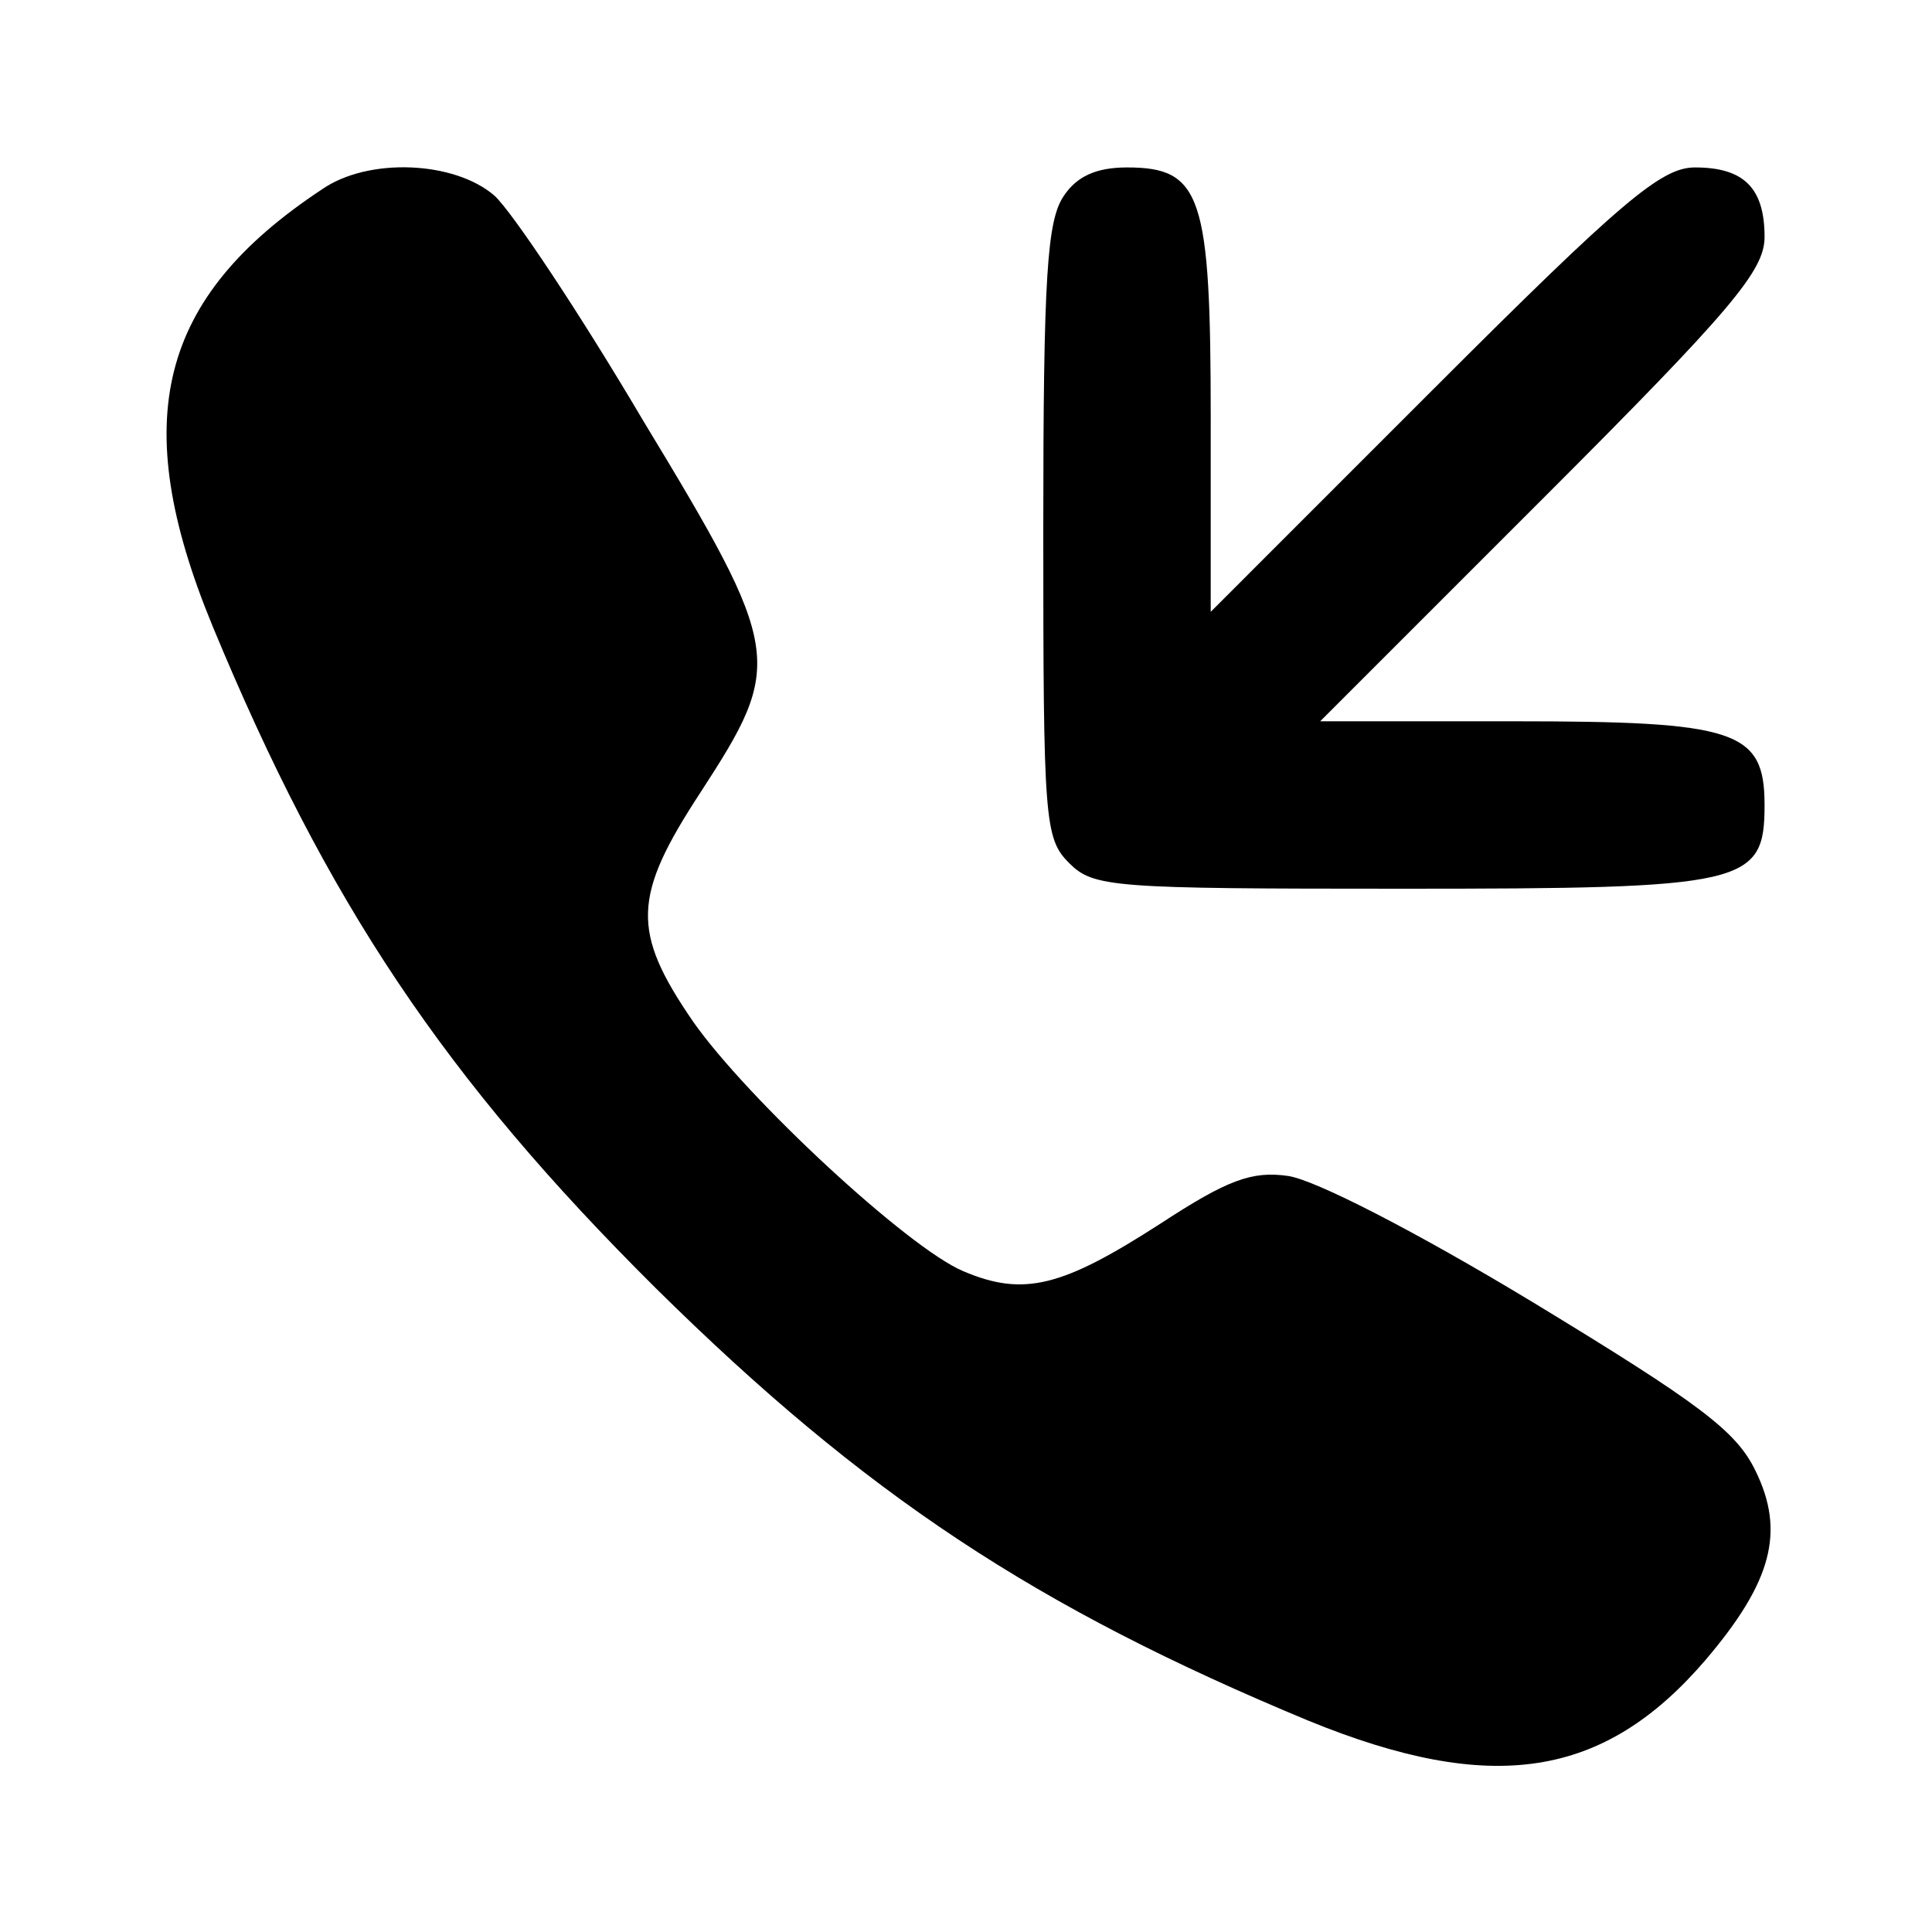
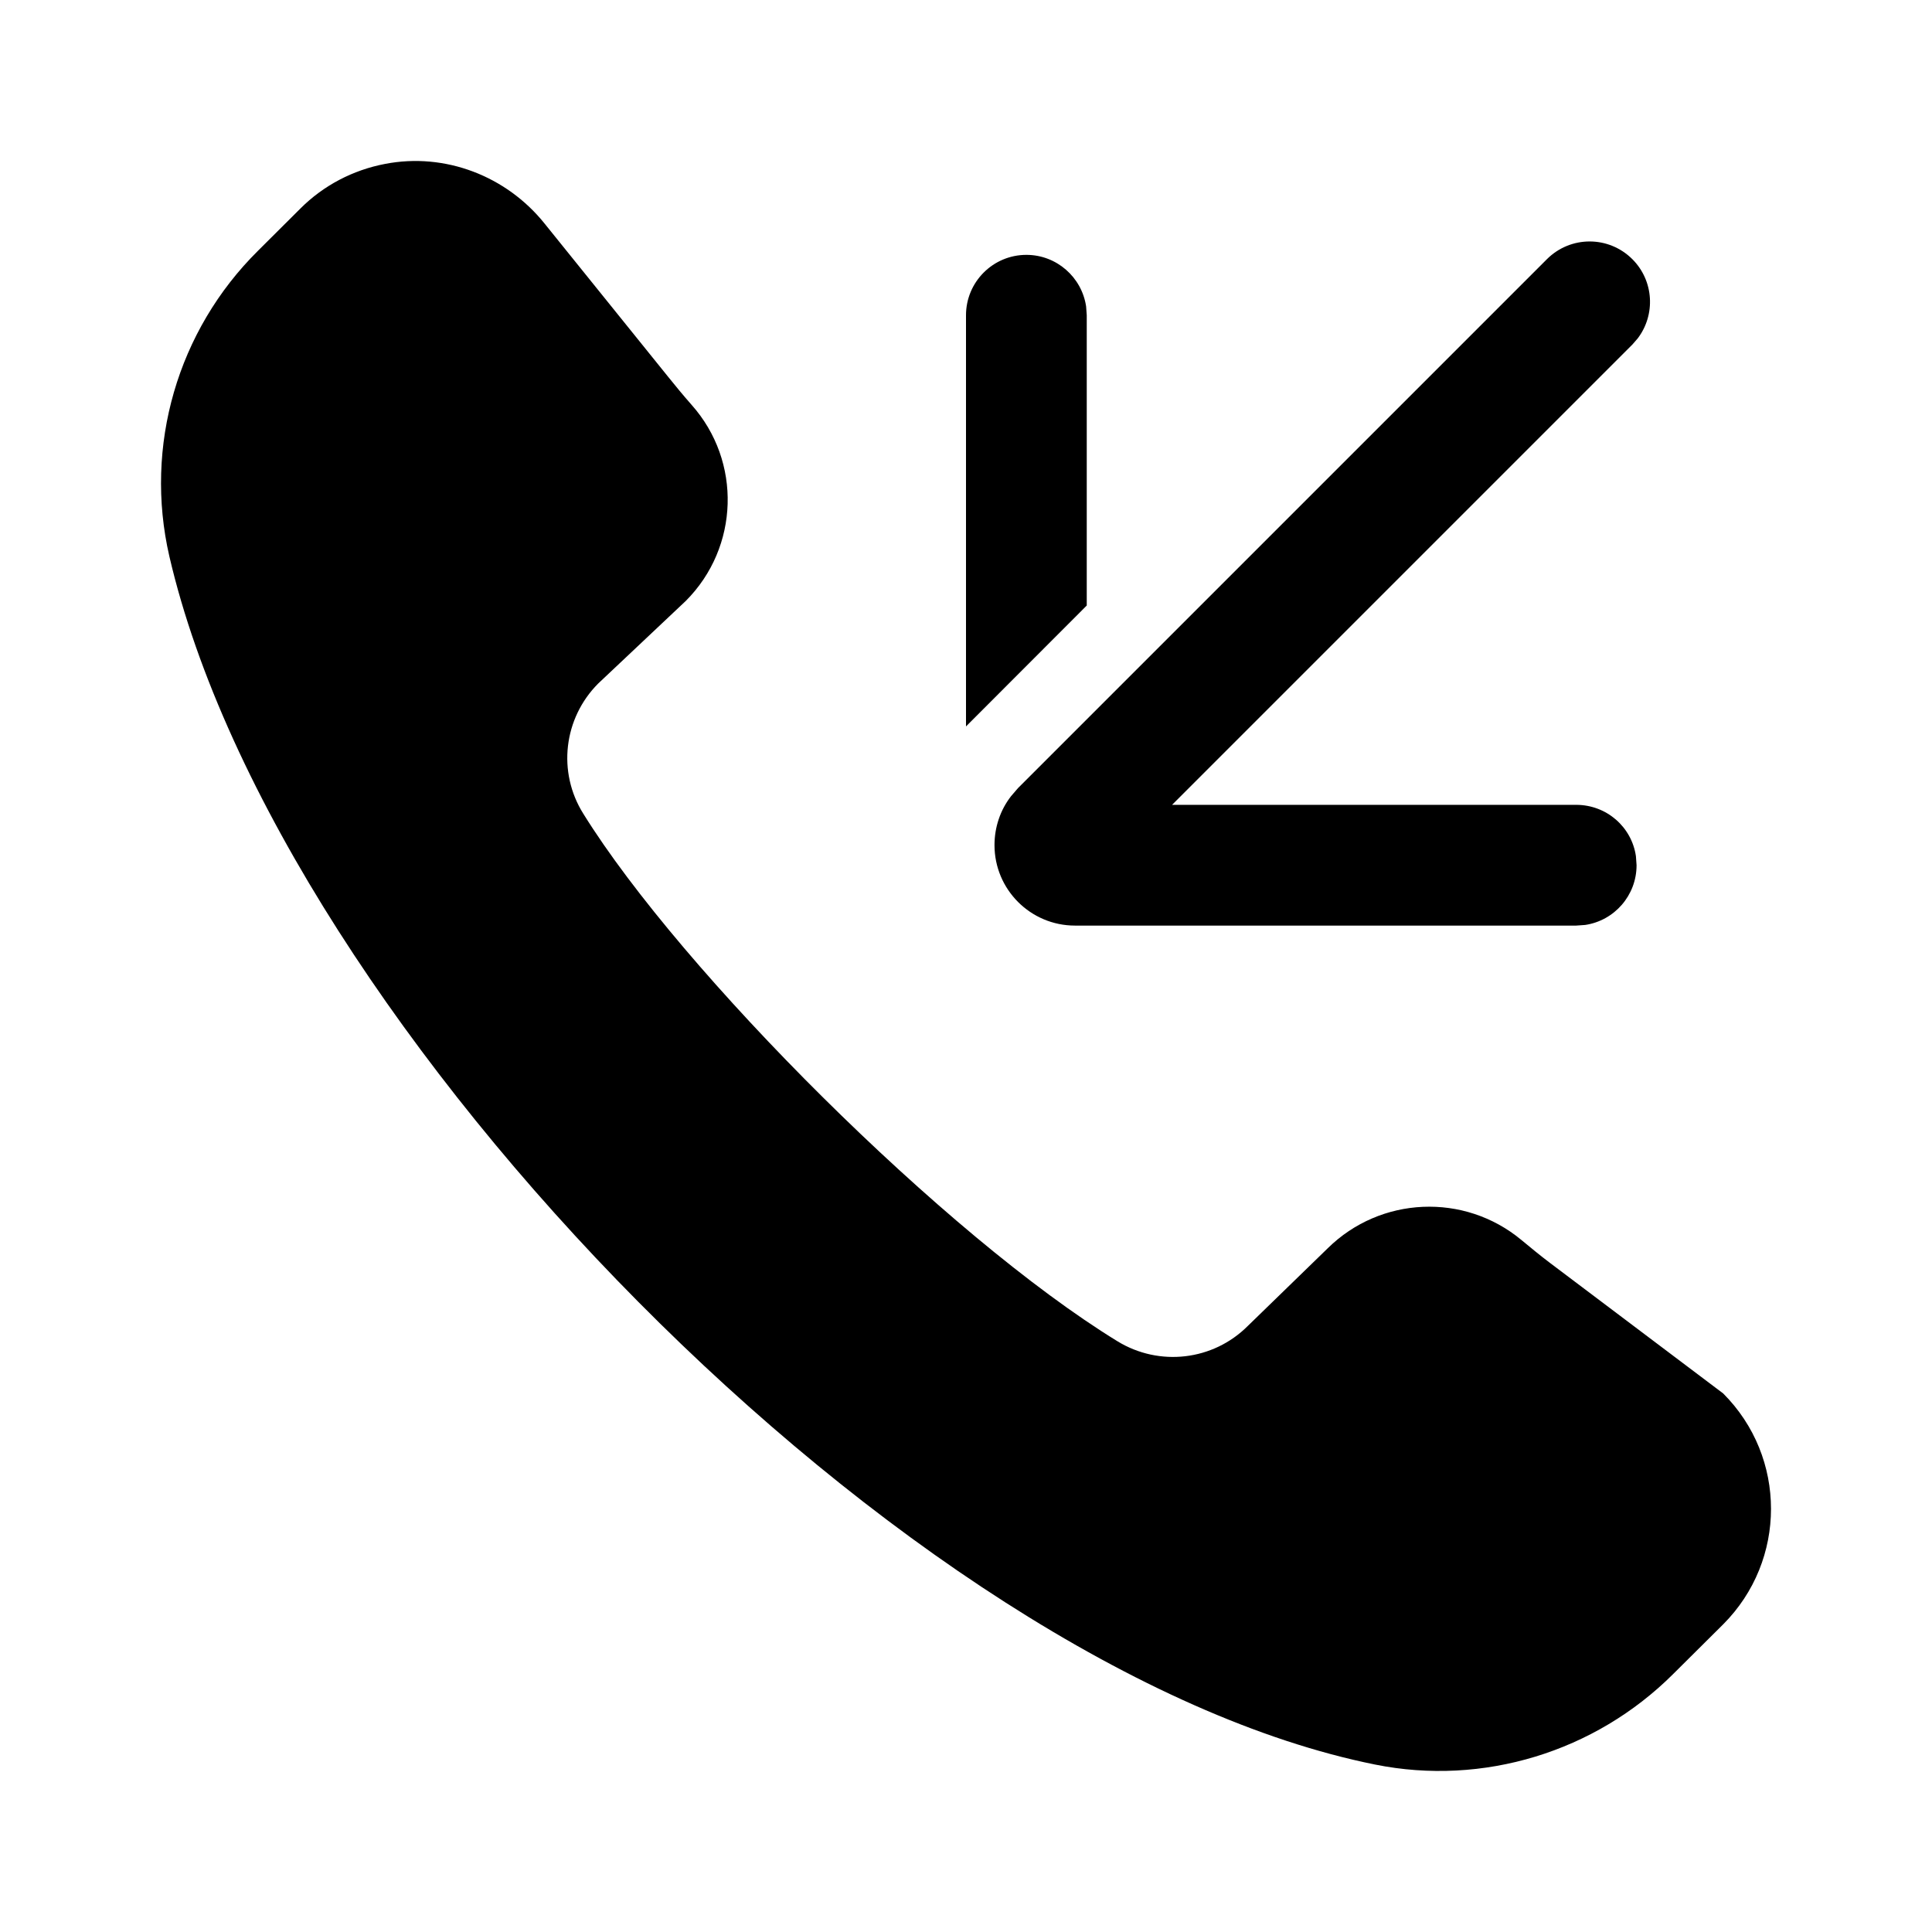
- <svg xmlns="http://www.w3.org/2000/svg" version="1.0" width="12px" height="12px" viewBox="0 0 150 150" preserveAspectRatio="xMidYMid meet">
-   <g transform="translate(0,150) scale(0.1,-0.1)" fill="#000000" stroke="none">
-     <path d="M250 1353 c-127 -84 -151 -179 -85 -339 89 -215 180 -351 344 -514 163 -161 295 -248 507 -336 142 -58 229 -45 308 47 52 61 62 100 39 147 -15 31 -43 52 -173 131 -91 55 -169 95 -190 98 -28 4 -47 -3 -99 -37 -76 -49 -106 -57 -153 -37 -43 18 -168 134 -210 194 -48 70 -47 97 6 178 65 100 64 109 -45 289 -49 83 -101 161 -115 174 -31 27 -98 30 -134 5z" />
-     <path d="M826 1348 c-13 -19 -16 -61 -16 -260 0 -225 1 -239 20 -258 19 -19 33 -20 258 -20 268 0 282 3 282 65 0 58 -22 65 -195 65 l-150 0 173 173 c147 147 172 177 172 203 0 38 -16 54 -54 54 -26 0 -56 -25 -203 -172 l-173 -173 0 150 c0 173 -7 195 -65 195 -24 0 -39 -7 -49 -22z" />
+ <svg xmlns="http://www.w3.org/2000/svg" width="12px" height="12px" viewBox="0 0 12 12" version="1.1">
+   <g id="ic_contacts_call-incoming" stroke="none" stroke-width="1" fill="none" fill-rule="evenodd">
+     <rect id="矩形" x="0" y="0" width="12" height="12" />
+     <path d="M2.392,1.018 C2.764,0.946 3.145,1.093 3.382,1.388 L3.382,1.388 L4.148,2.338 C4.196,2.398 4.245,2.457 4.296,2.515 C4.608,2.866 4.592,3.399 4.26,3.732 L4.26,3.732 L3.716,4.245 C3.5,4.461 3.461,4.796 3.623,5.054 C4.232,6.035 5.877,7.679 6.941,8.331 C7.201,8.49 7.535,8.451 7.75,8.236 L7.75,8.236 L8.246,7.754 C8.574,7.43 9.095,7.407 9.45,7.702 C9.508,7.75 9.566,7.798 9.627,7.844 L9.627,7.844 L10.703,8.655 C11.099,9.051 11.099,9.692 10.703,10.089 L10.703,10.089 L10.391,10.399 C9.907,10.881 9.212,11.095 8.541,10.96 C5.643,10.376 1.731,6.381 1.052,3.456 C0.894,2.771 1.102,2.053 1.603,1.557 L1.603,1.557 L1.866,1.295 C2.009,1.152 2.192,1.056 2.392,1.018 Z M10.139,1.61 C10.273,1.744 10.284,1.955 10.172,2.102 L10.139,2.14 L7.28,4.999 L9.79,4.999 C9.979,4.999 10.135,5.137 10.161,5.318 L10.165,5.374 C10.165,5.562 10.027,5.718 9.846,5.745 L9.79,5.749 L6.677,5.749 C6.401,5.749 6.177,5.525 6.177,5.249 C6.177,5.138 6.213,5.031 6.28,4.945 L6.323,4.895 L9.608,1.61 C9.755,1.463 9.992,1.463 10.139,1.61 Z M6.375,1.583 C6.563,1.583 6.719,1.722 6.746,1.903 L6.75,1.958 L6.75,3.761 L6,4.512 L6,1.958 C6,1.751 6.168,1.583 6.375,1.583 Z" id="形状结合" fill="#000000" />
  </g>
</svg>
